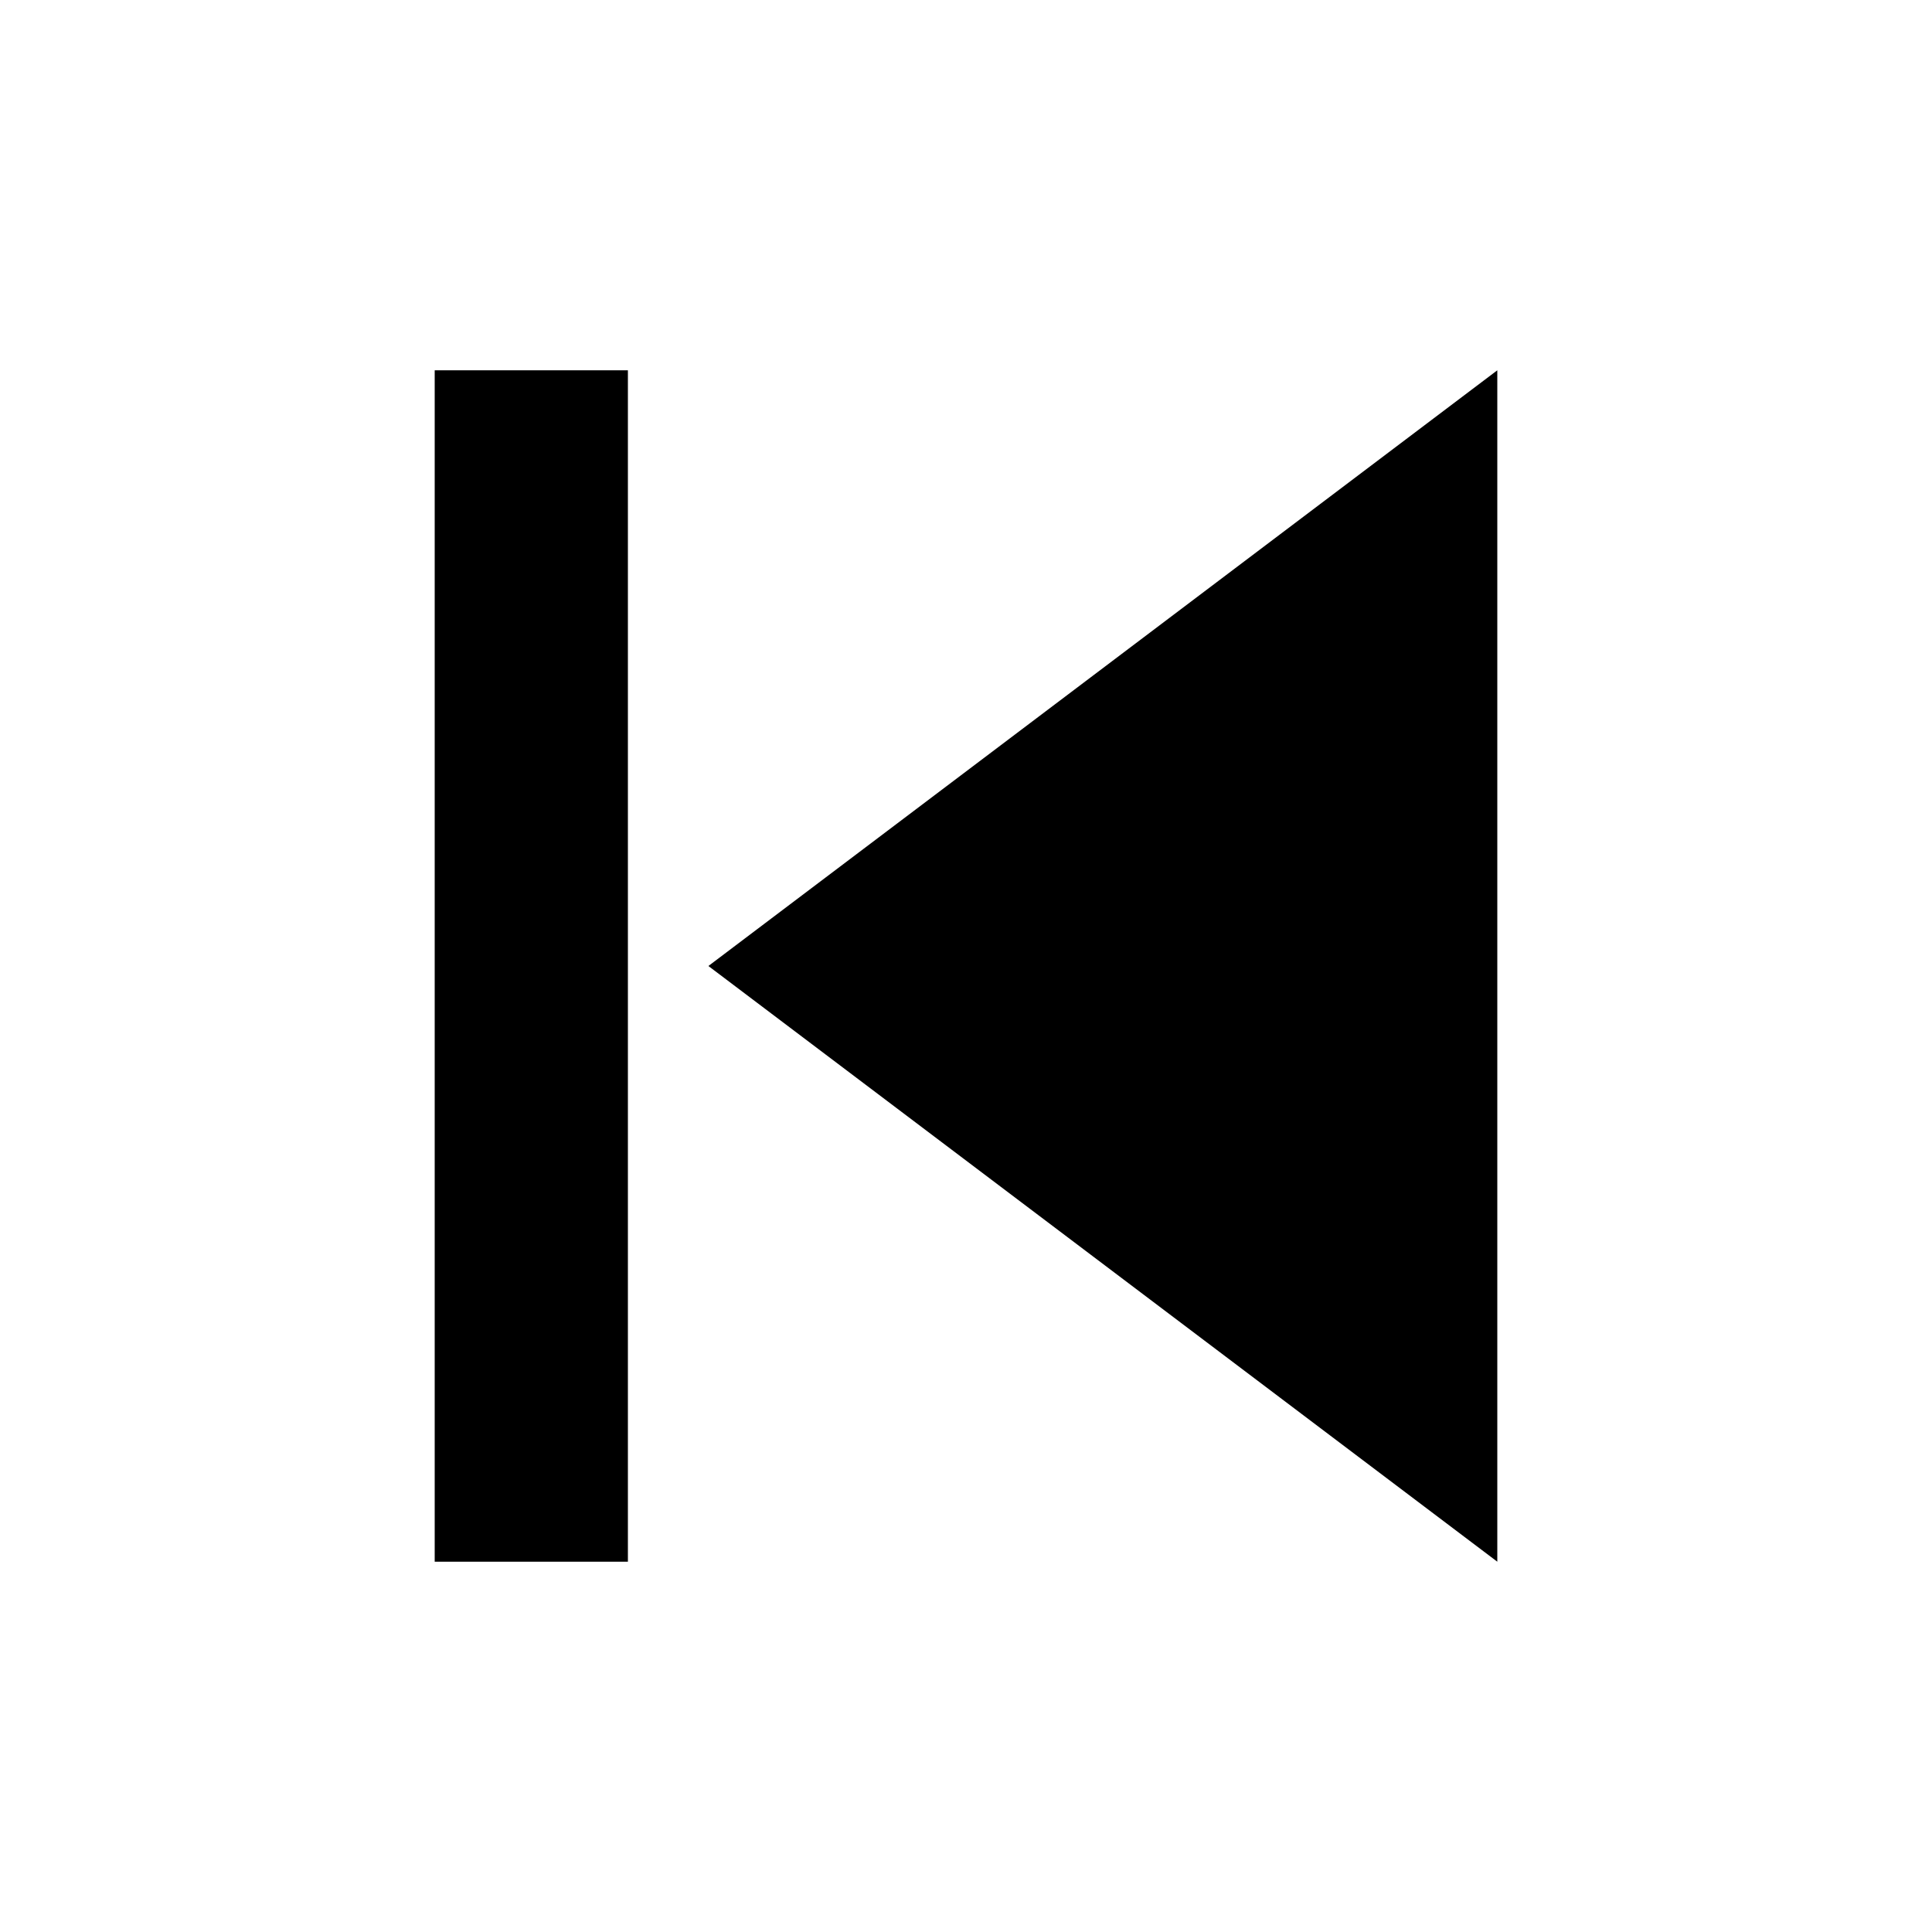
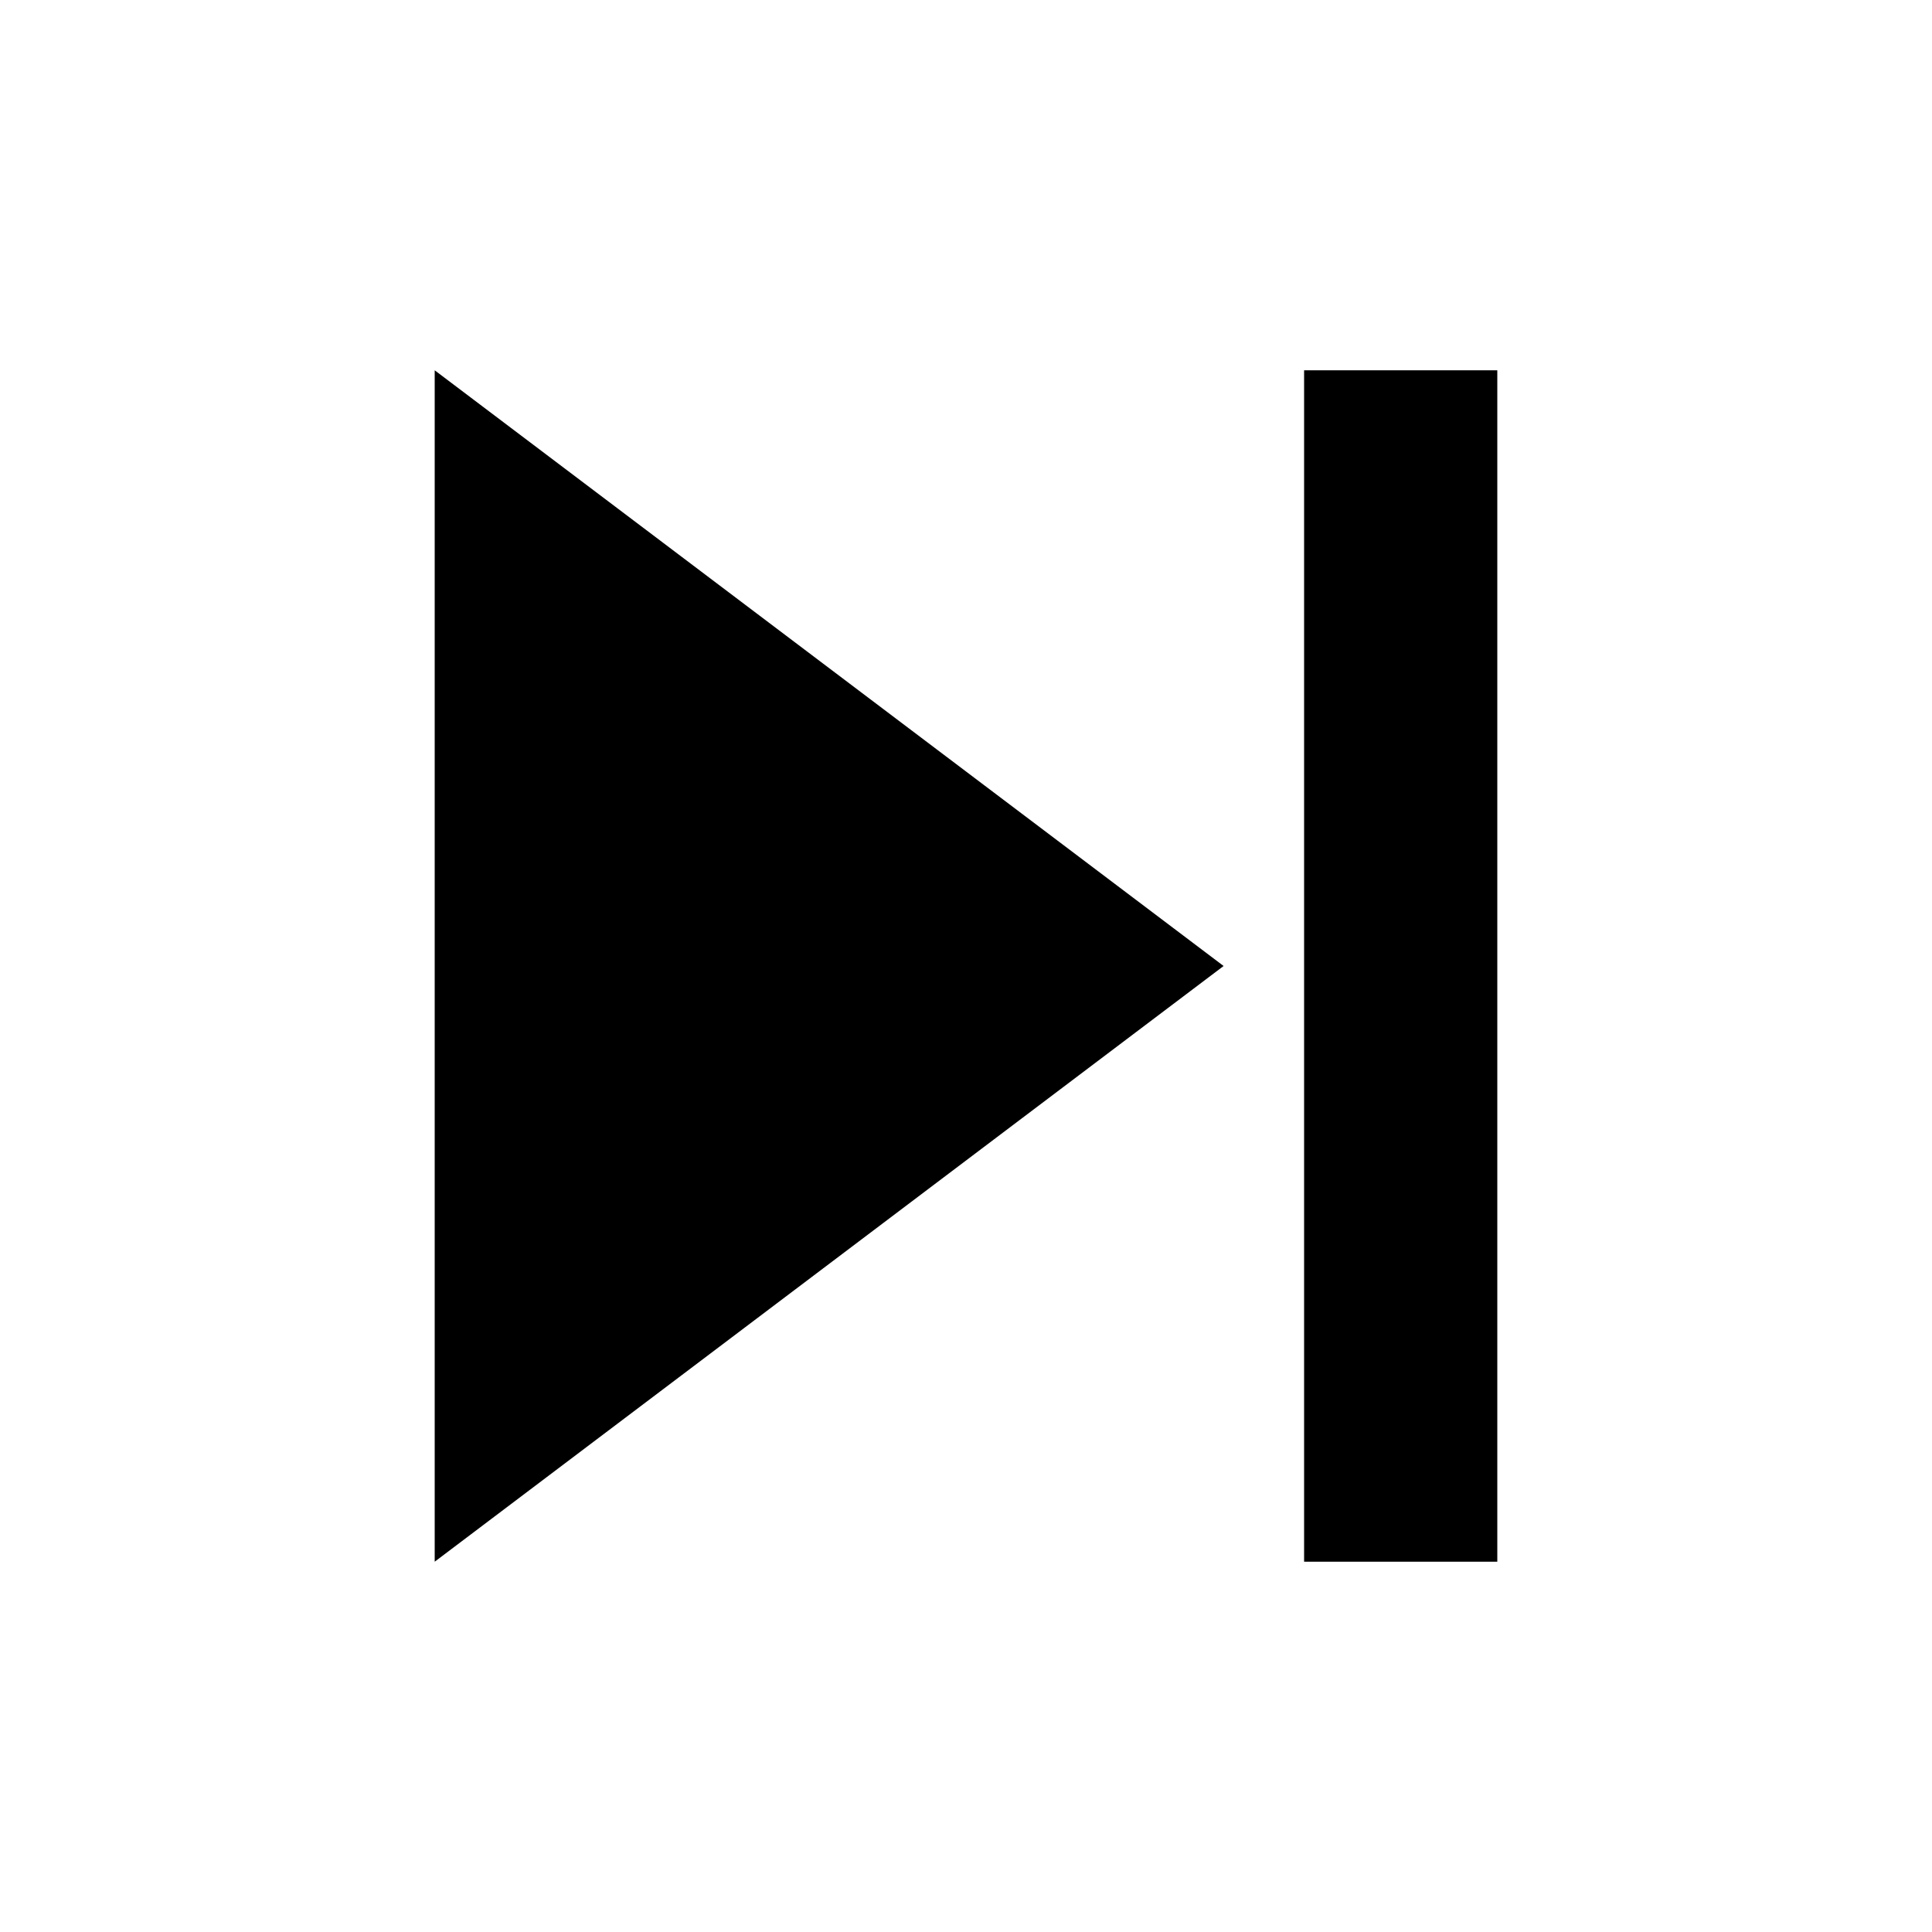
<svg xmlns="http://www.w3.org/2000/svg" width="24" height="24" viewBox="0 0 24 24">
-   <path d="M18.6 4.6L8.8 12L18.6 19.4Z" fill="currentColor" />
-   <path d="M5.4 4.6h2.4v14.8h-2.4Z" fill="currentColor" />
+   <path d="M5.4 4.6L15.2 12L5.4 19.4Z" fill="currentColor" />
+   <path d="M16.2 4.6h2.4v14.8h-2.4Z" fill="currentColor" />
</svg>
